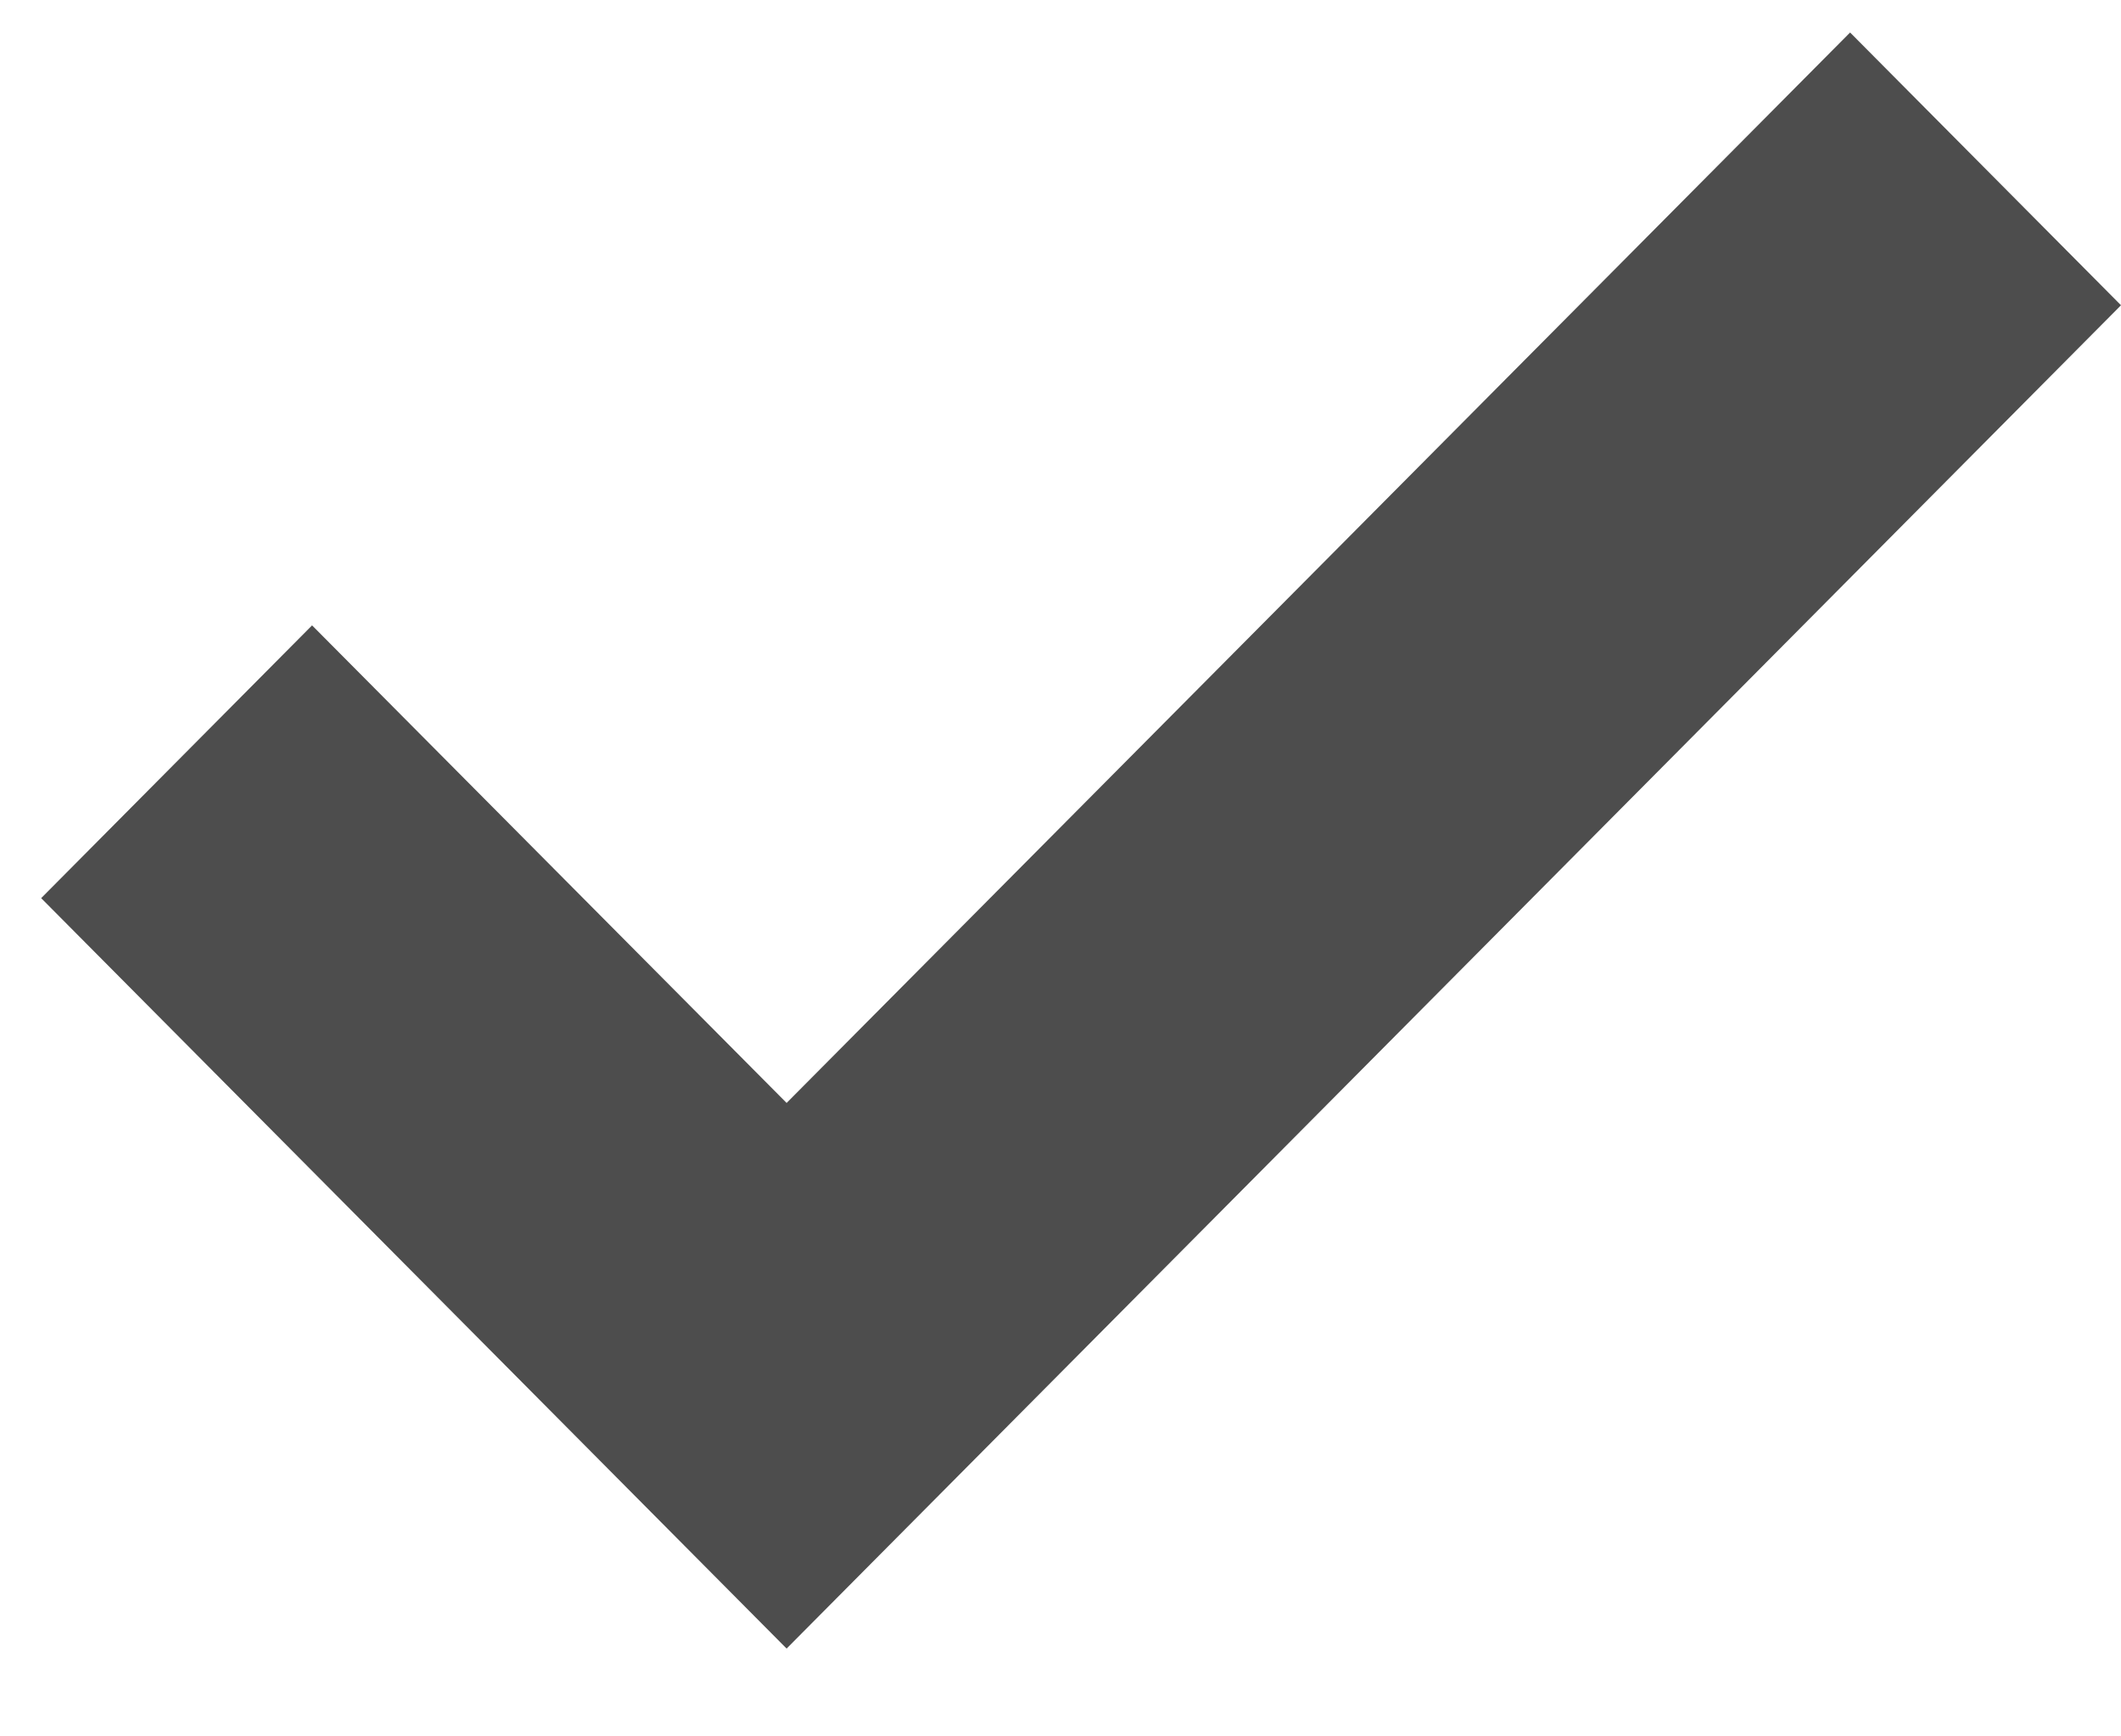
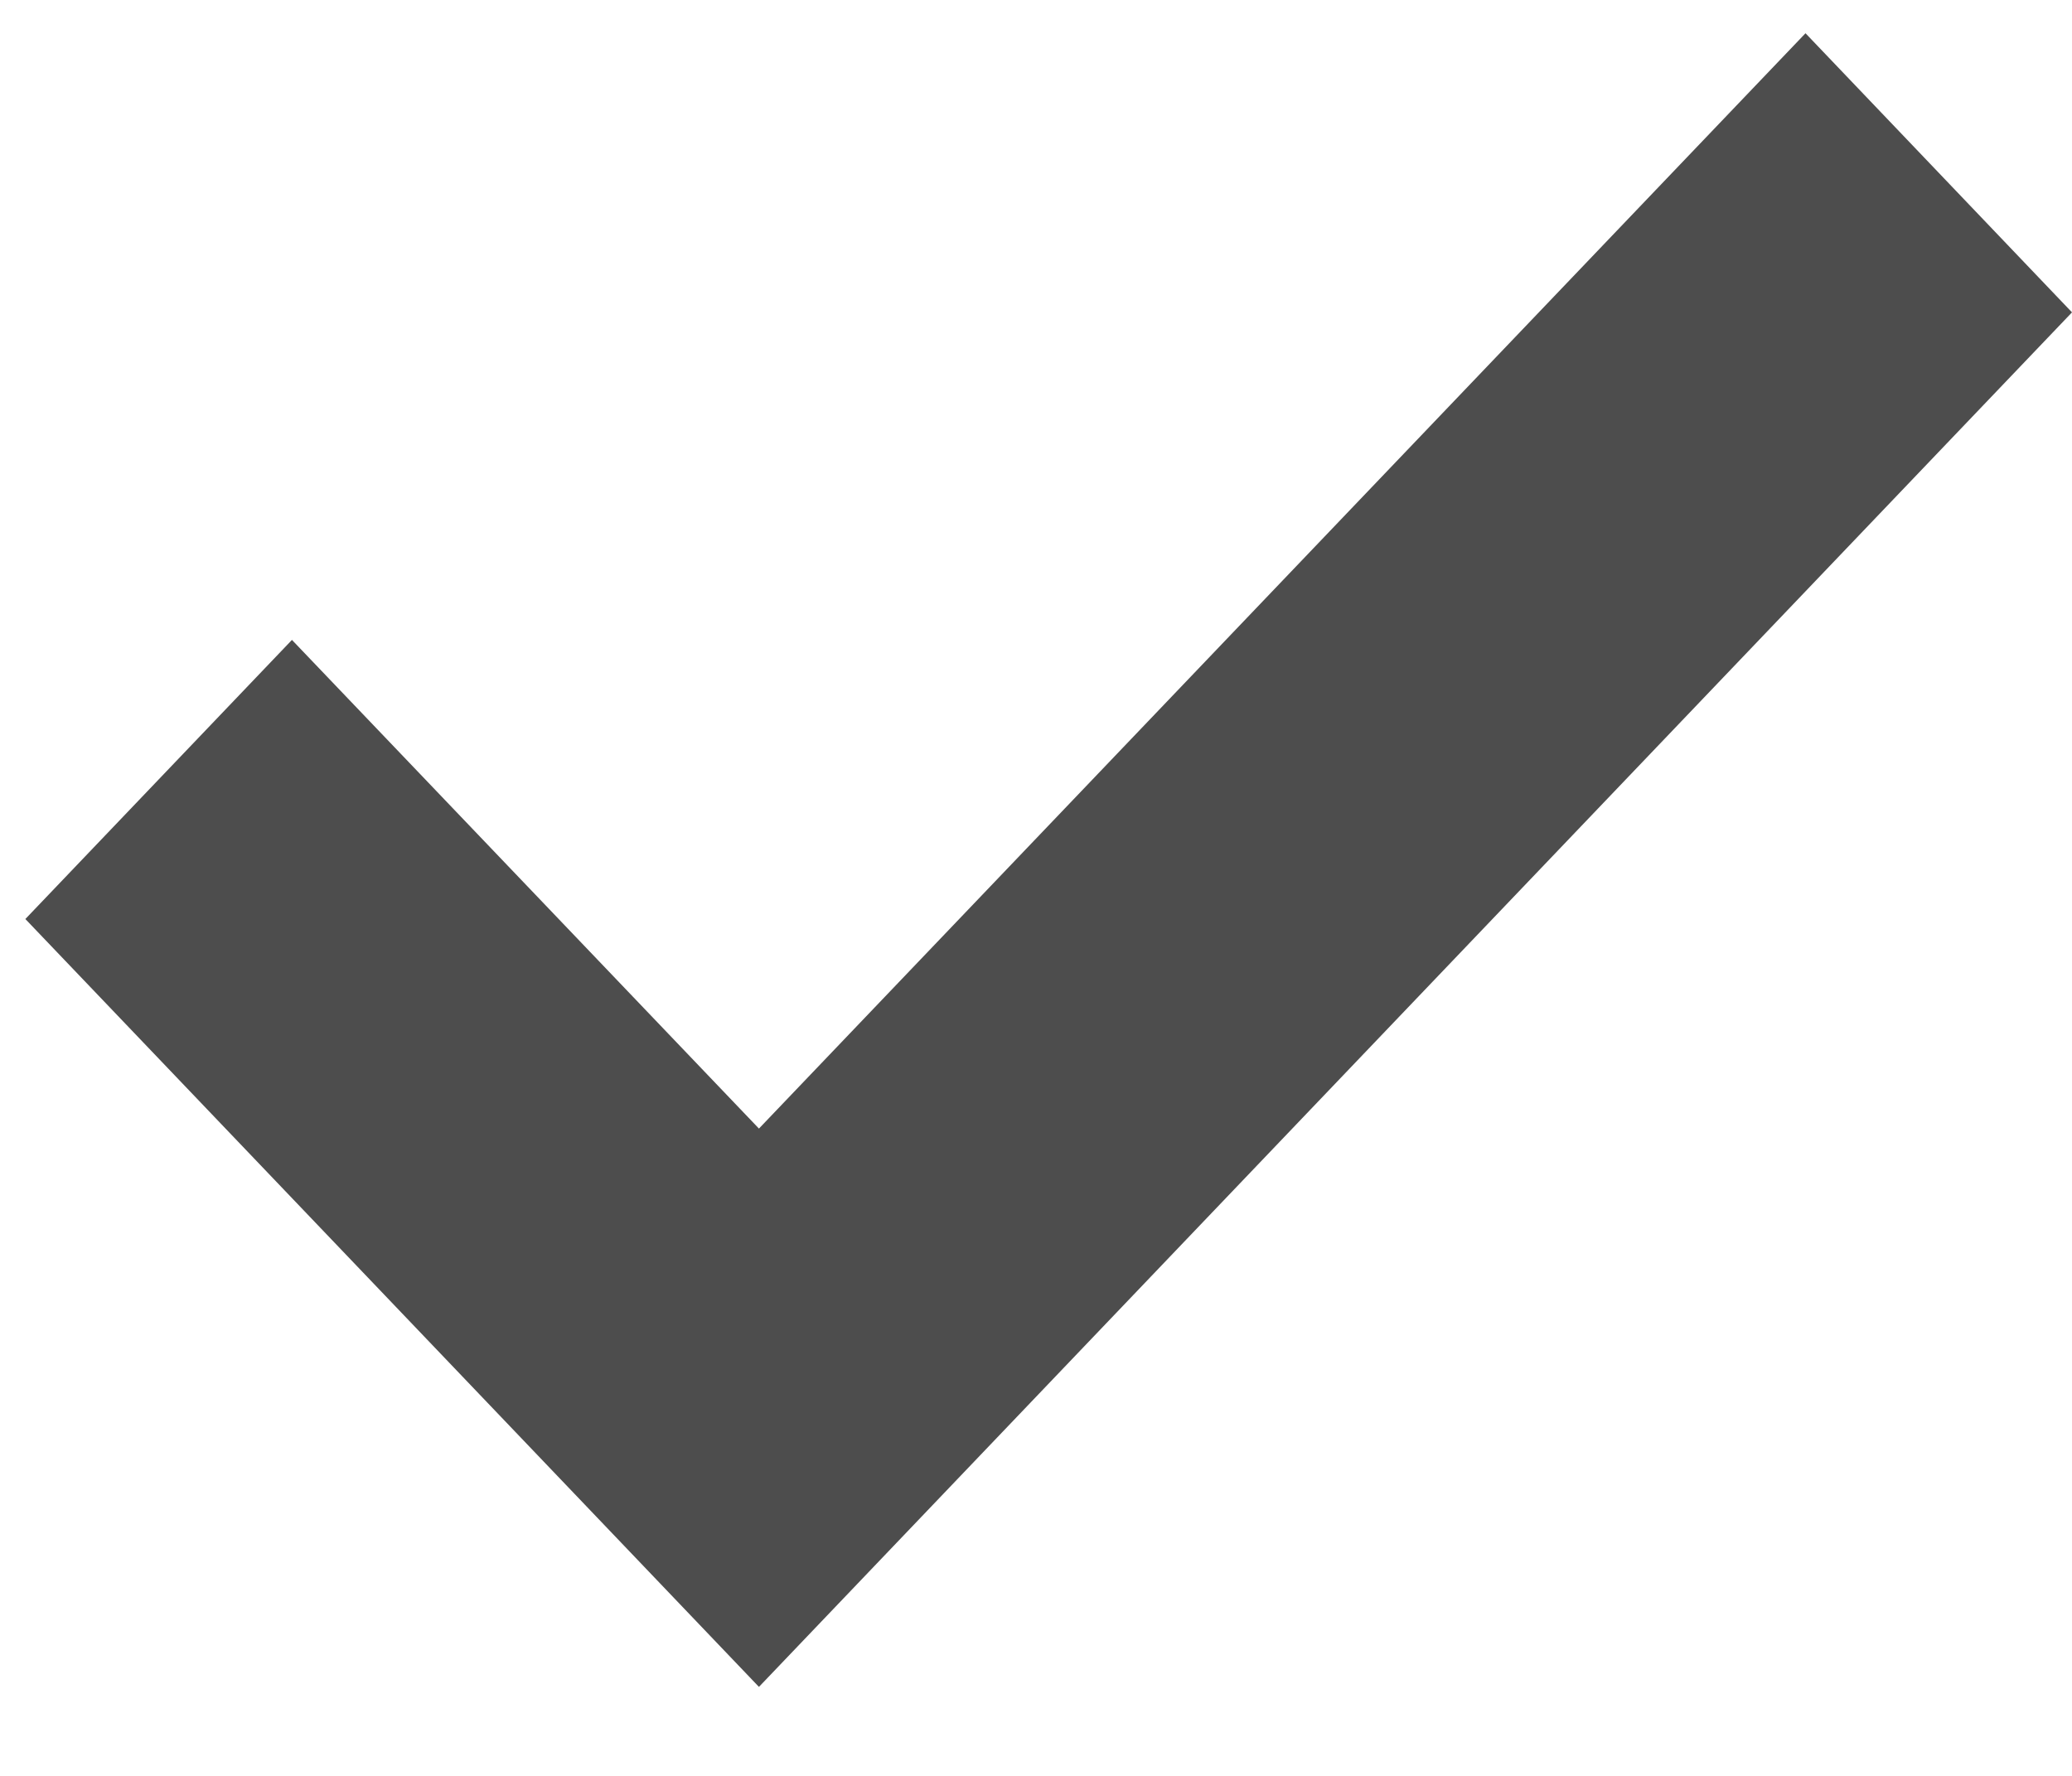
- <svg xmlns="http://www.w3.org/2000/svg" width="22" height="18" viewBox="0 0 22 18" fill="none">
-   <path d="M3.237 6.486L0.427 9.315L8.159 17.098L22 3.166L19.19 0.337L8.159 11.439L3.237 6.486Z" fill="#4D4D4D" />
+ <svg xmlns="http://www.w3.org/2000/svg" width="21" height="18" viewBox="0 0 21 18" fill="none">
+   <path d="M2.959 6.486L0.257 9.315L7.692 17.098L21 3.166L18.299 0.337L7.692 11.439L2.959 6.486Z" fill="#4D4D4D" />
</svg>
